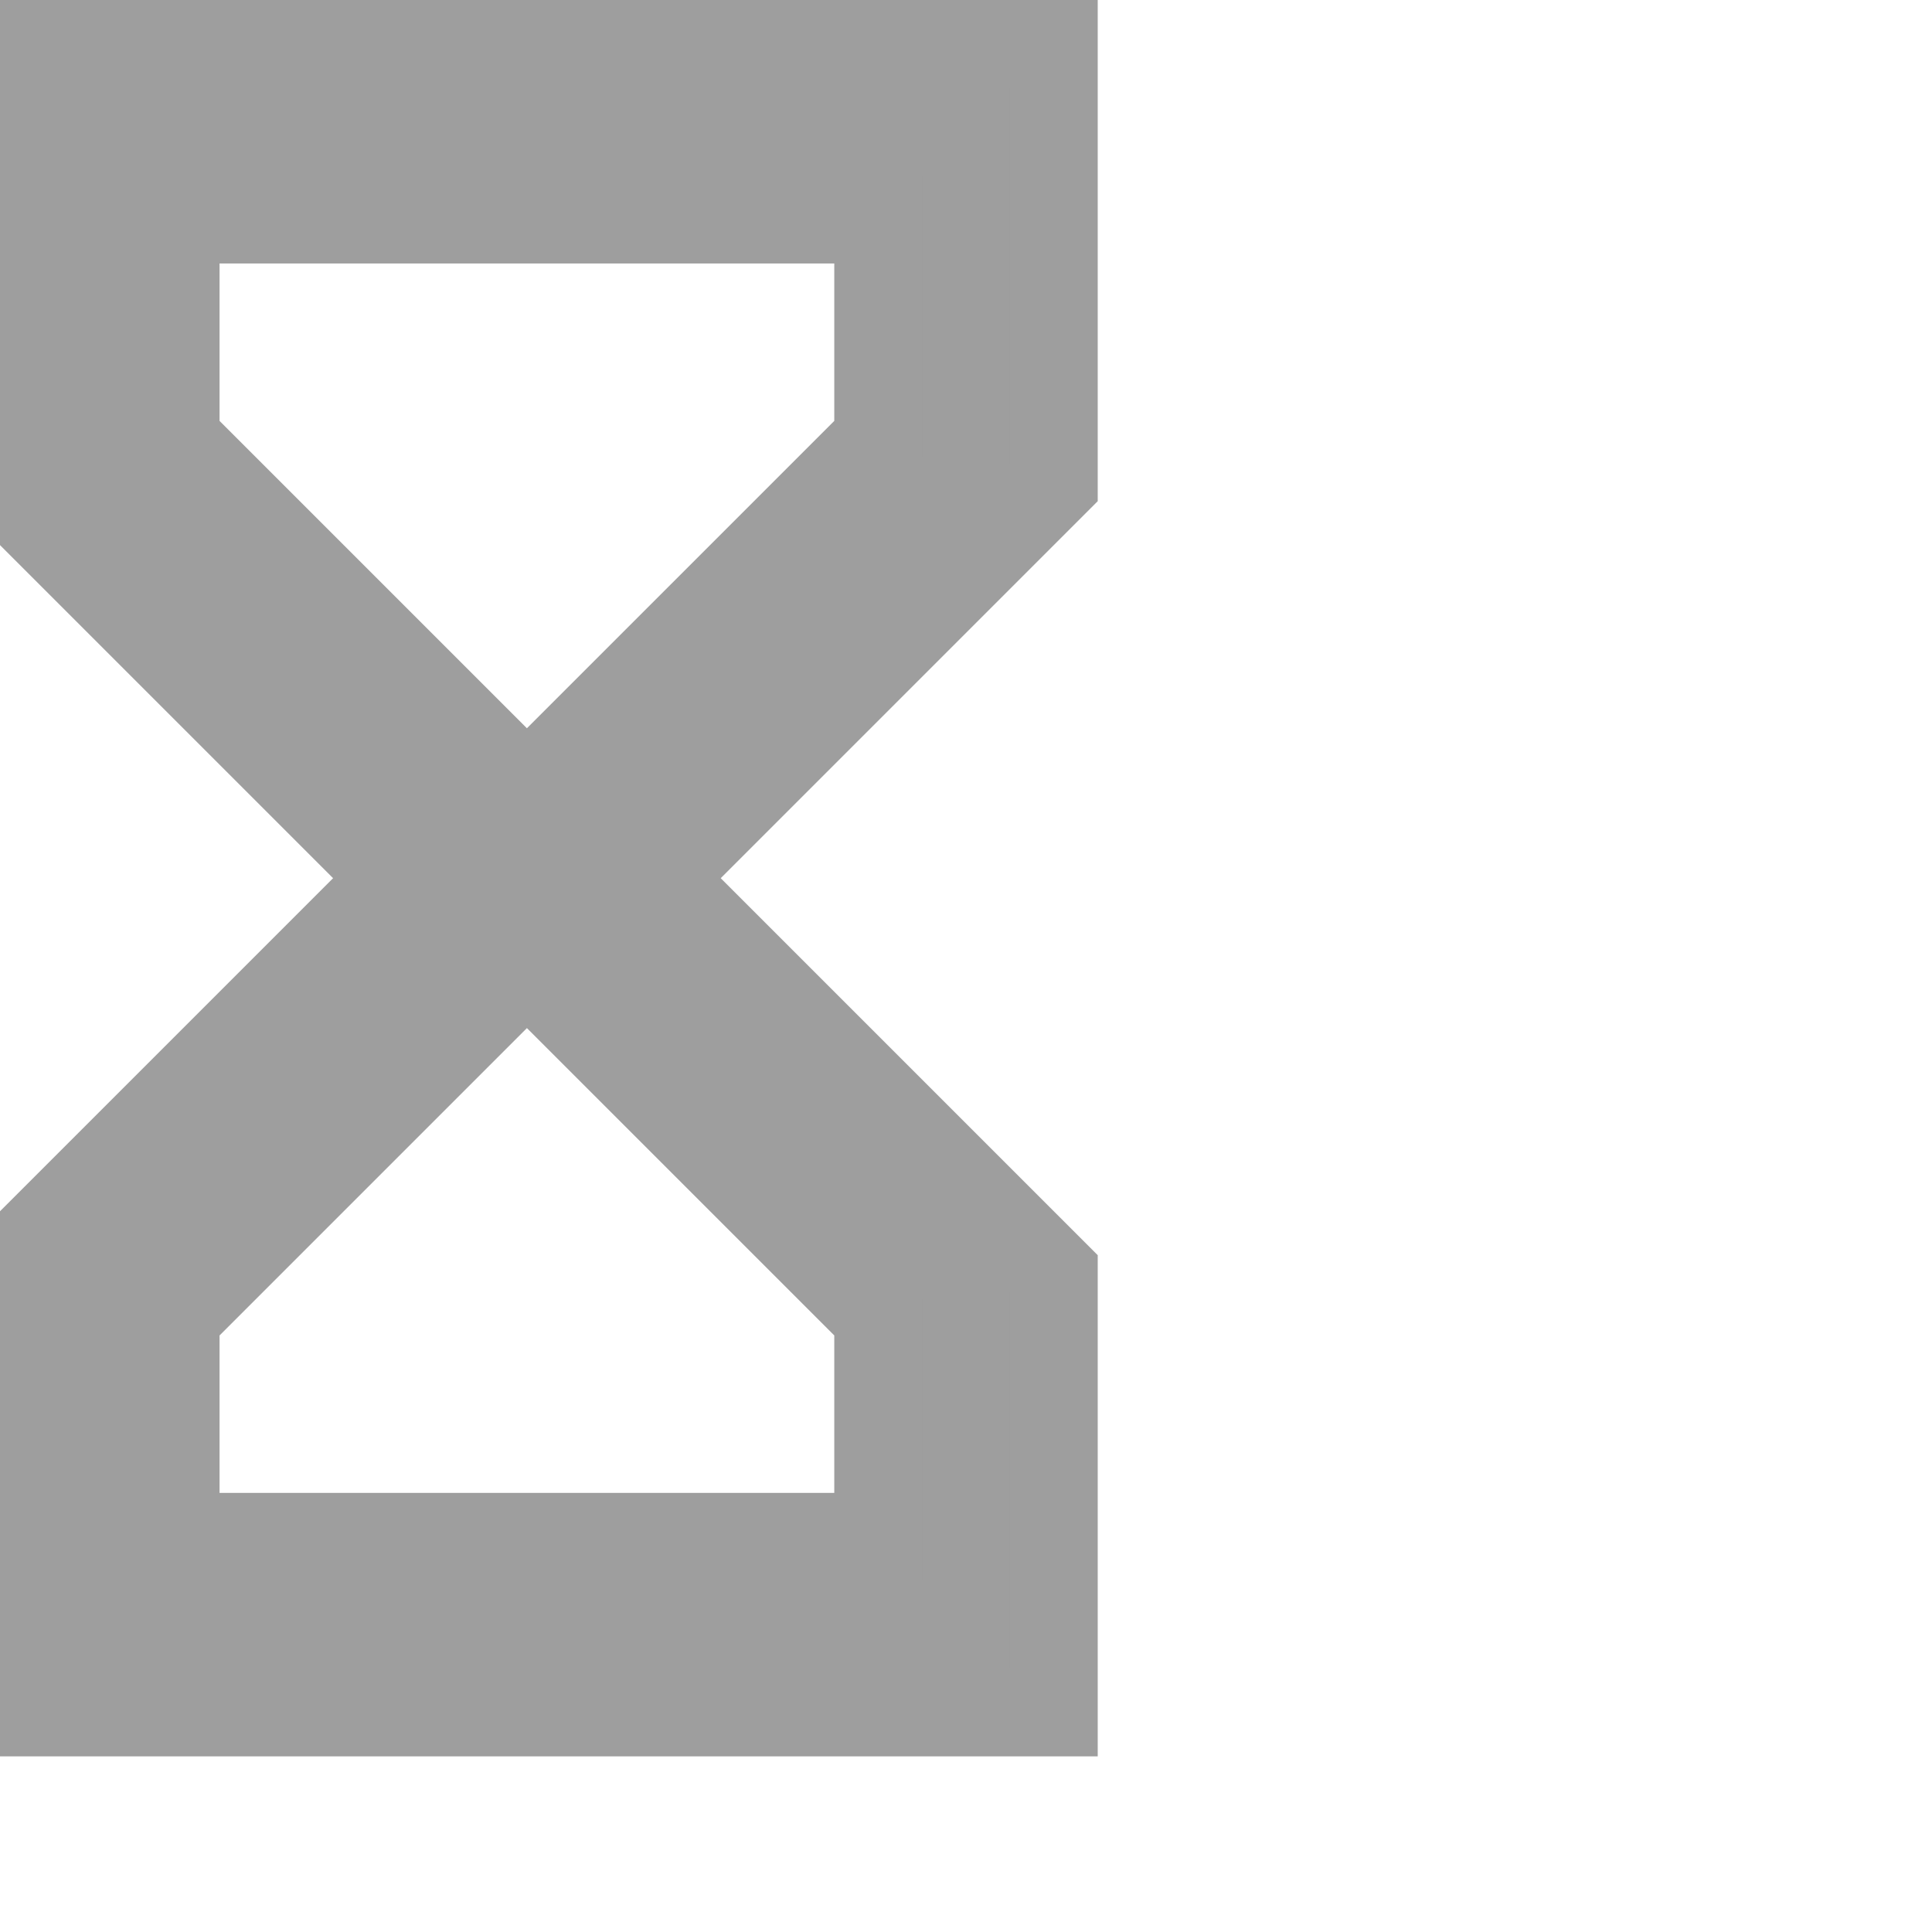
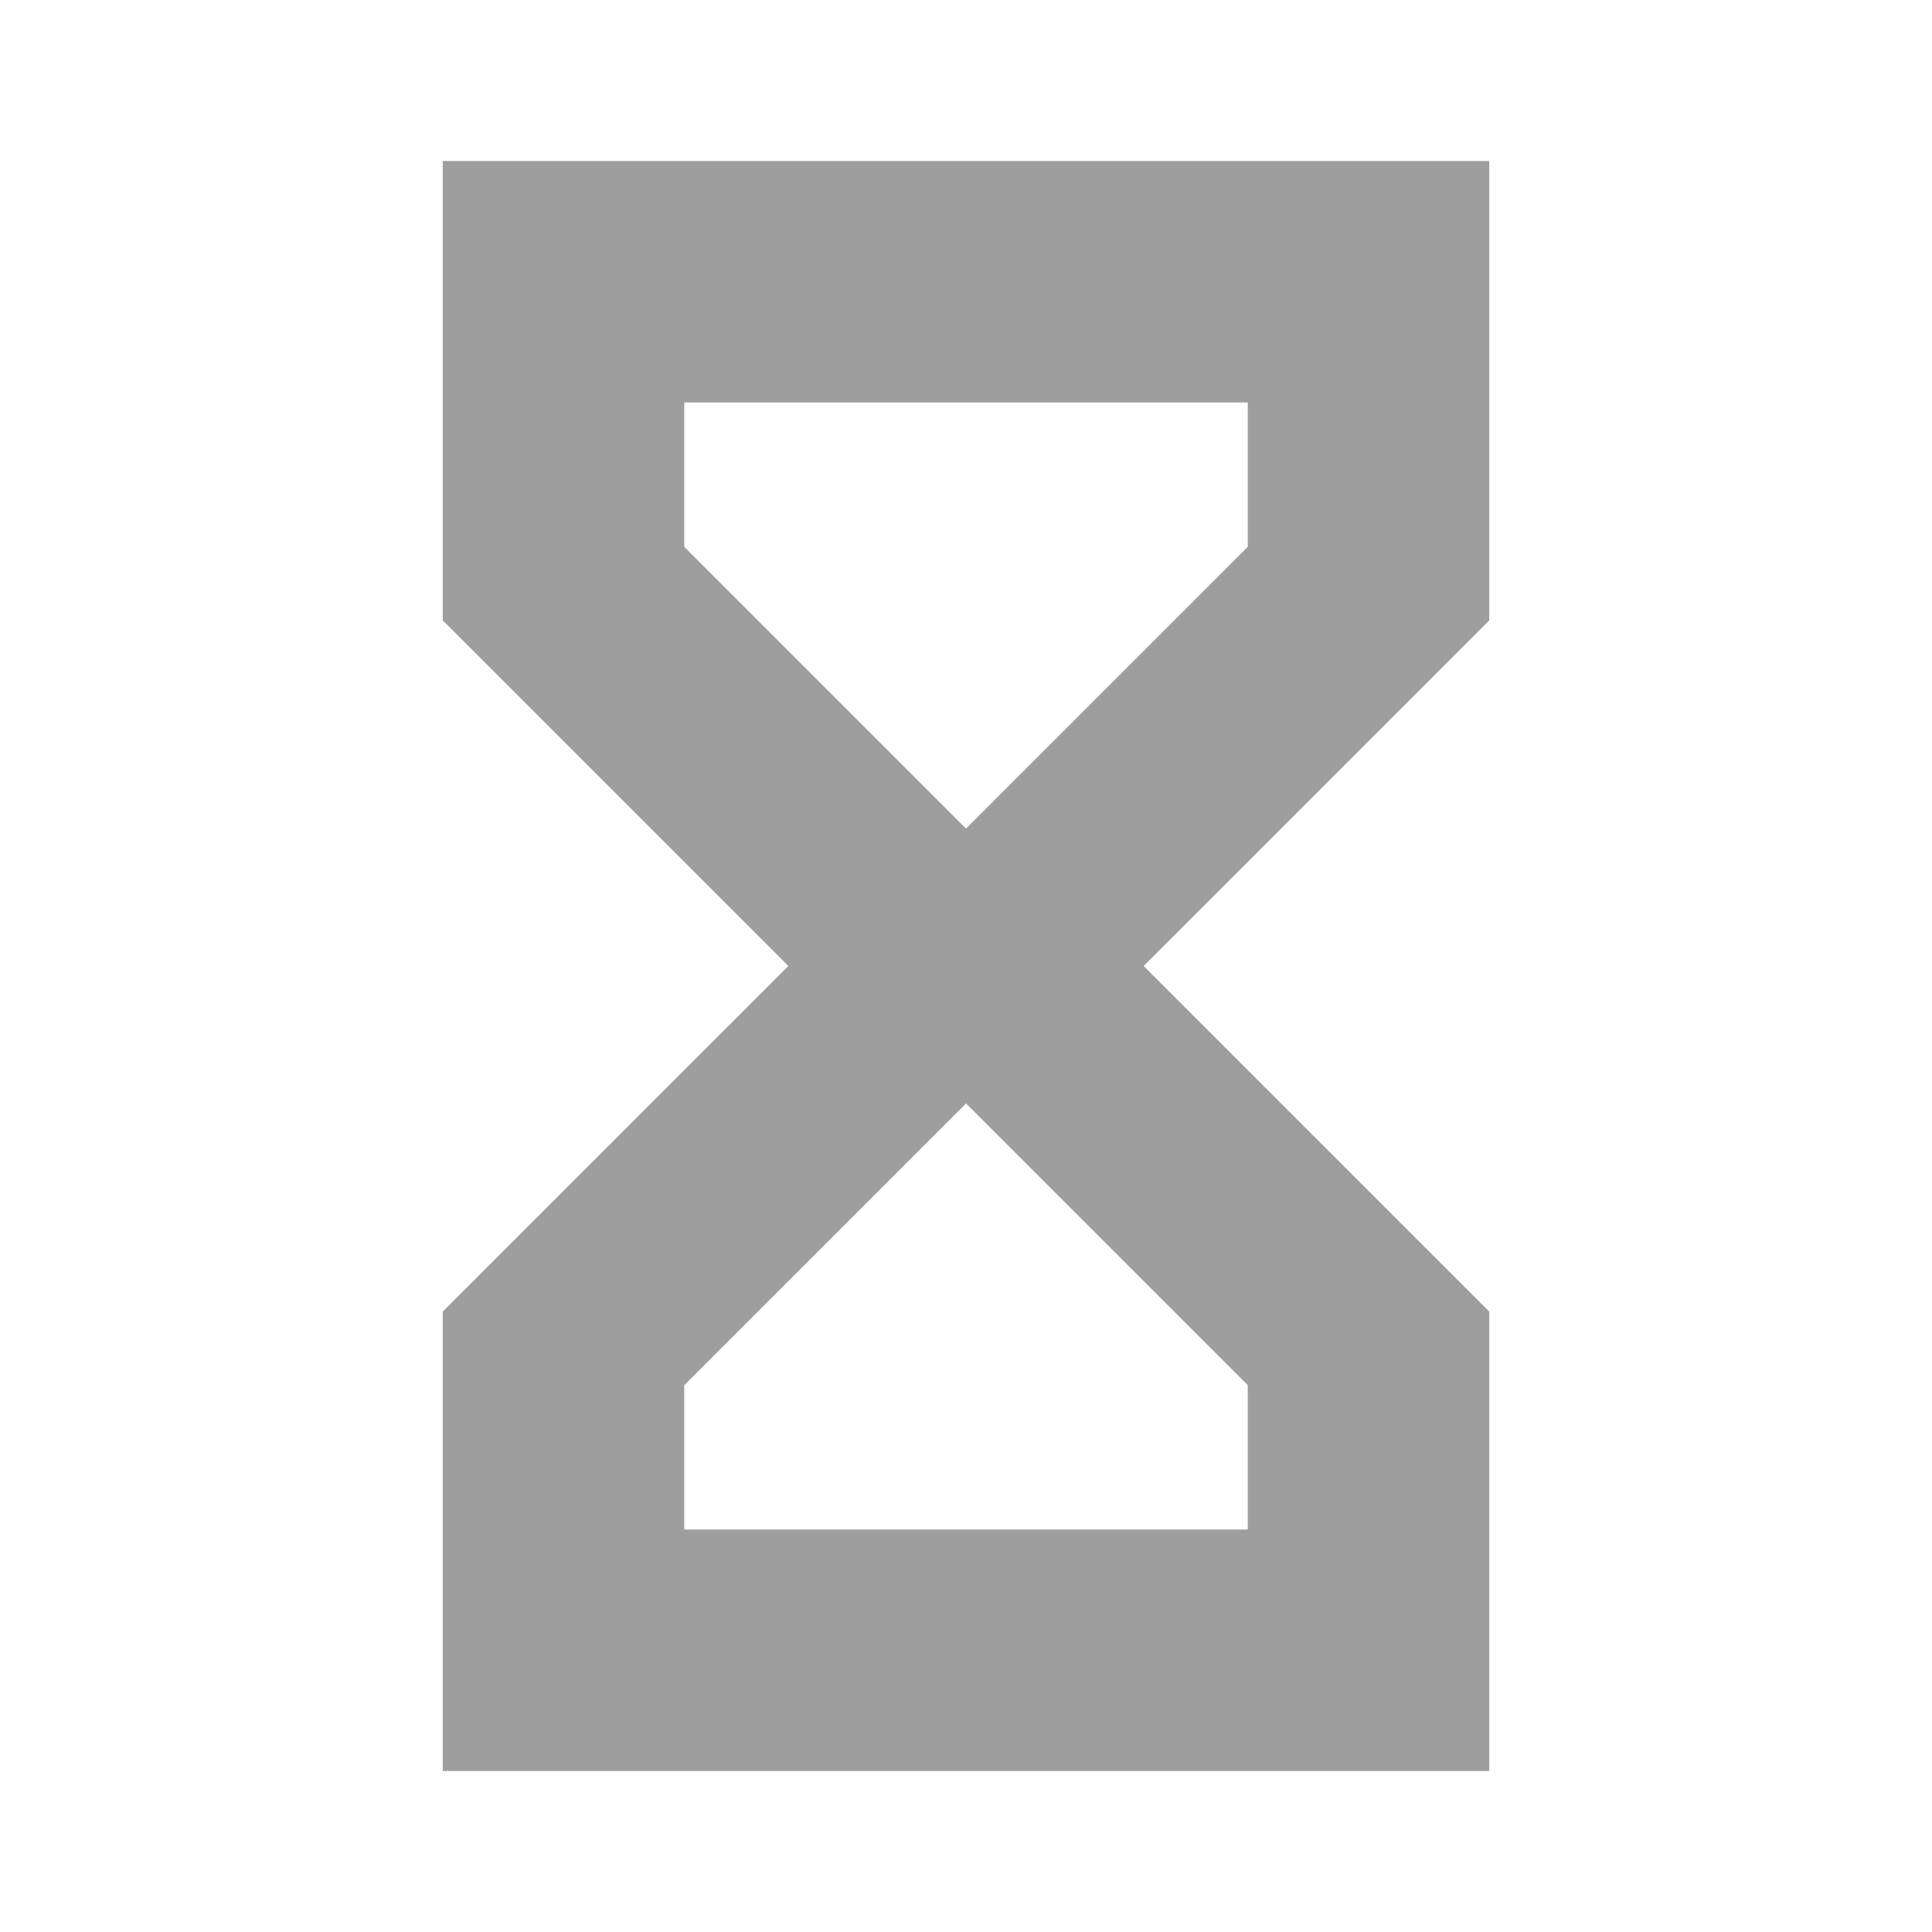
- <svg xmlns="http://www.w3.org/2000/svg" width="48" height="48" viewBox="16 4 36 44">
+ <svg xmlns="http://www.w3.org/2000/svg" width="48" height="48" viewBox="0 0 48 48">
  <path fill="#9E9E9E" stroke="#9E9E9E" stroke-width="2" d="M12 5v10l9 9-9 9v10h24V33l-9-9 9-9V5H12zm20 29v5H16v-5l8-8 8 8zm-8-12l-8-8V9h16v5l-8 8z" />
</svg>
